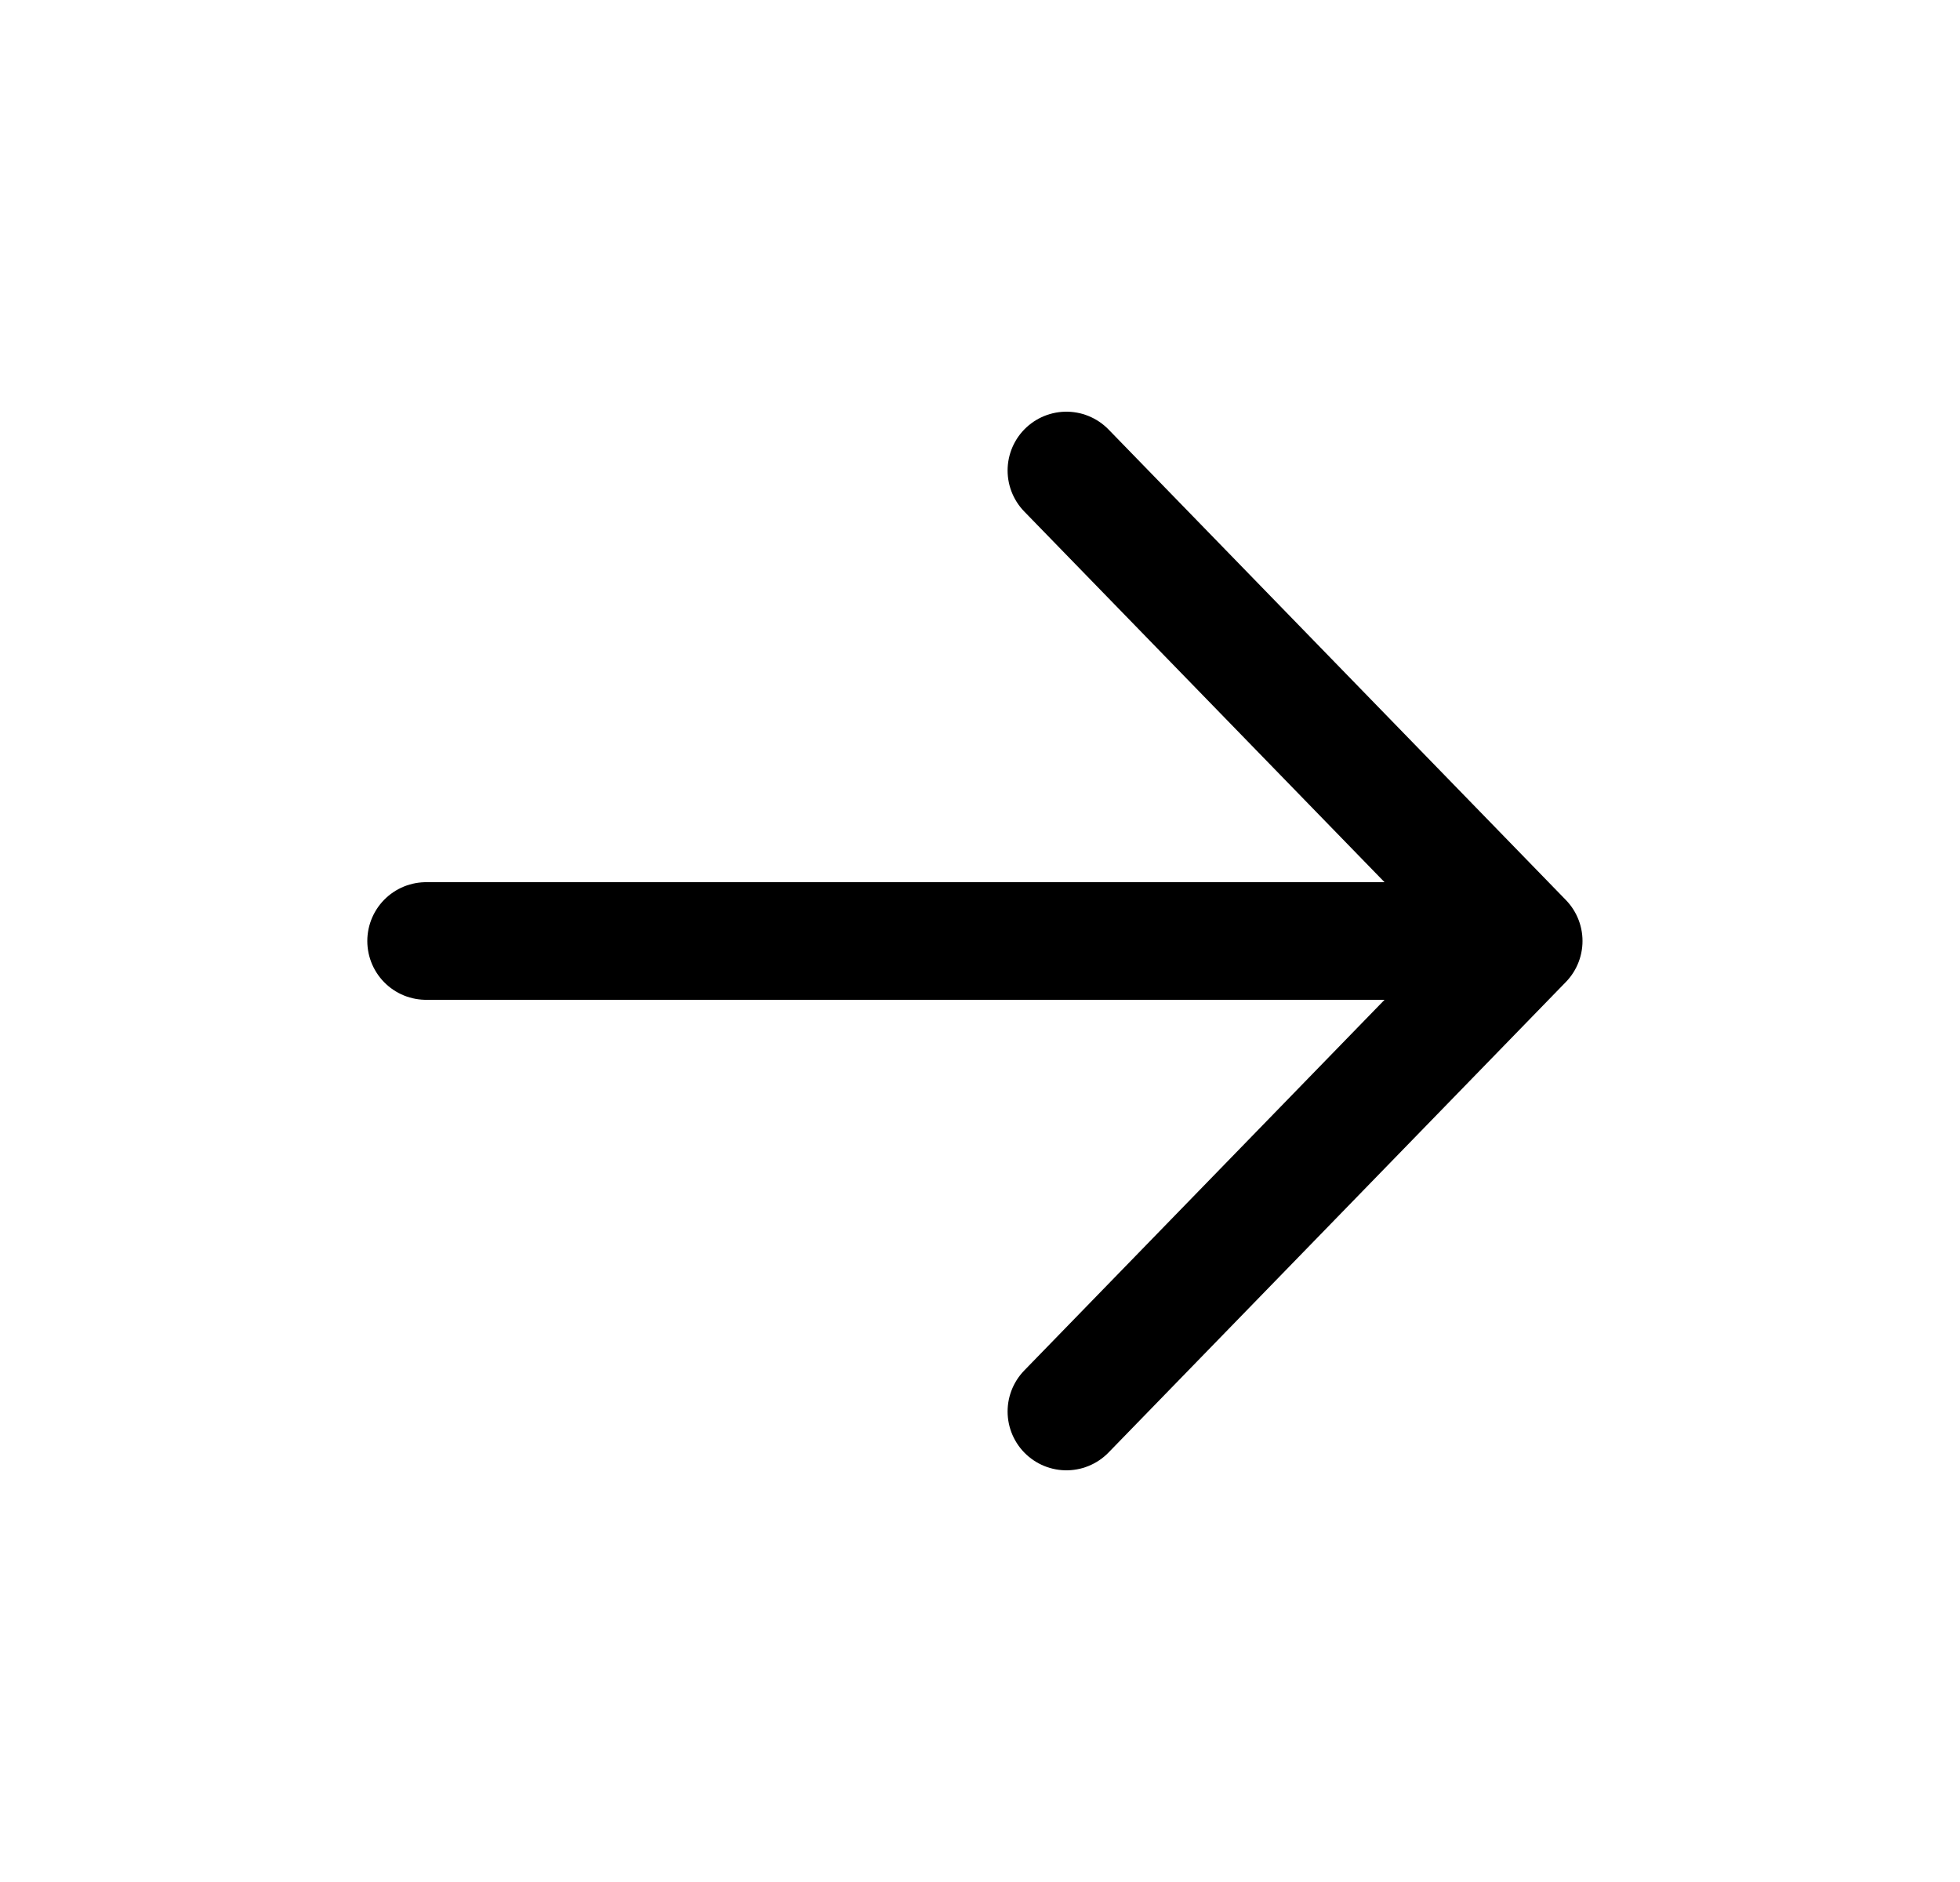
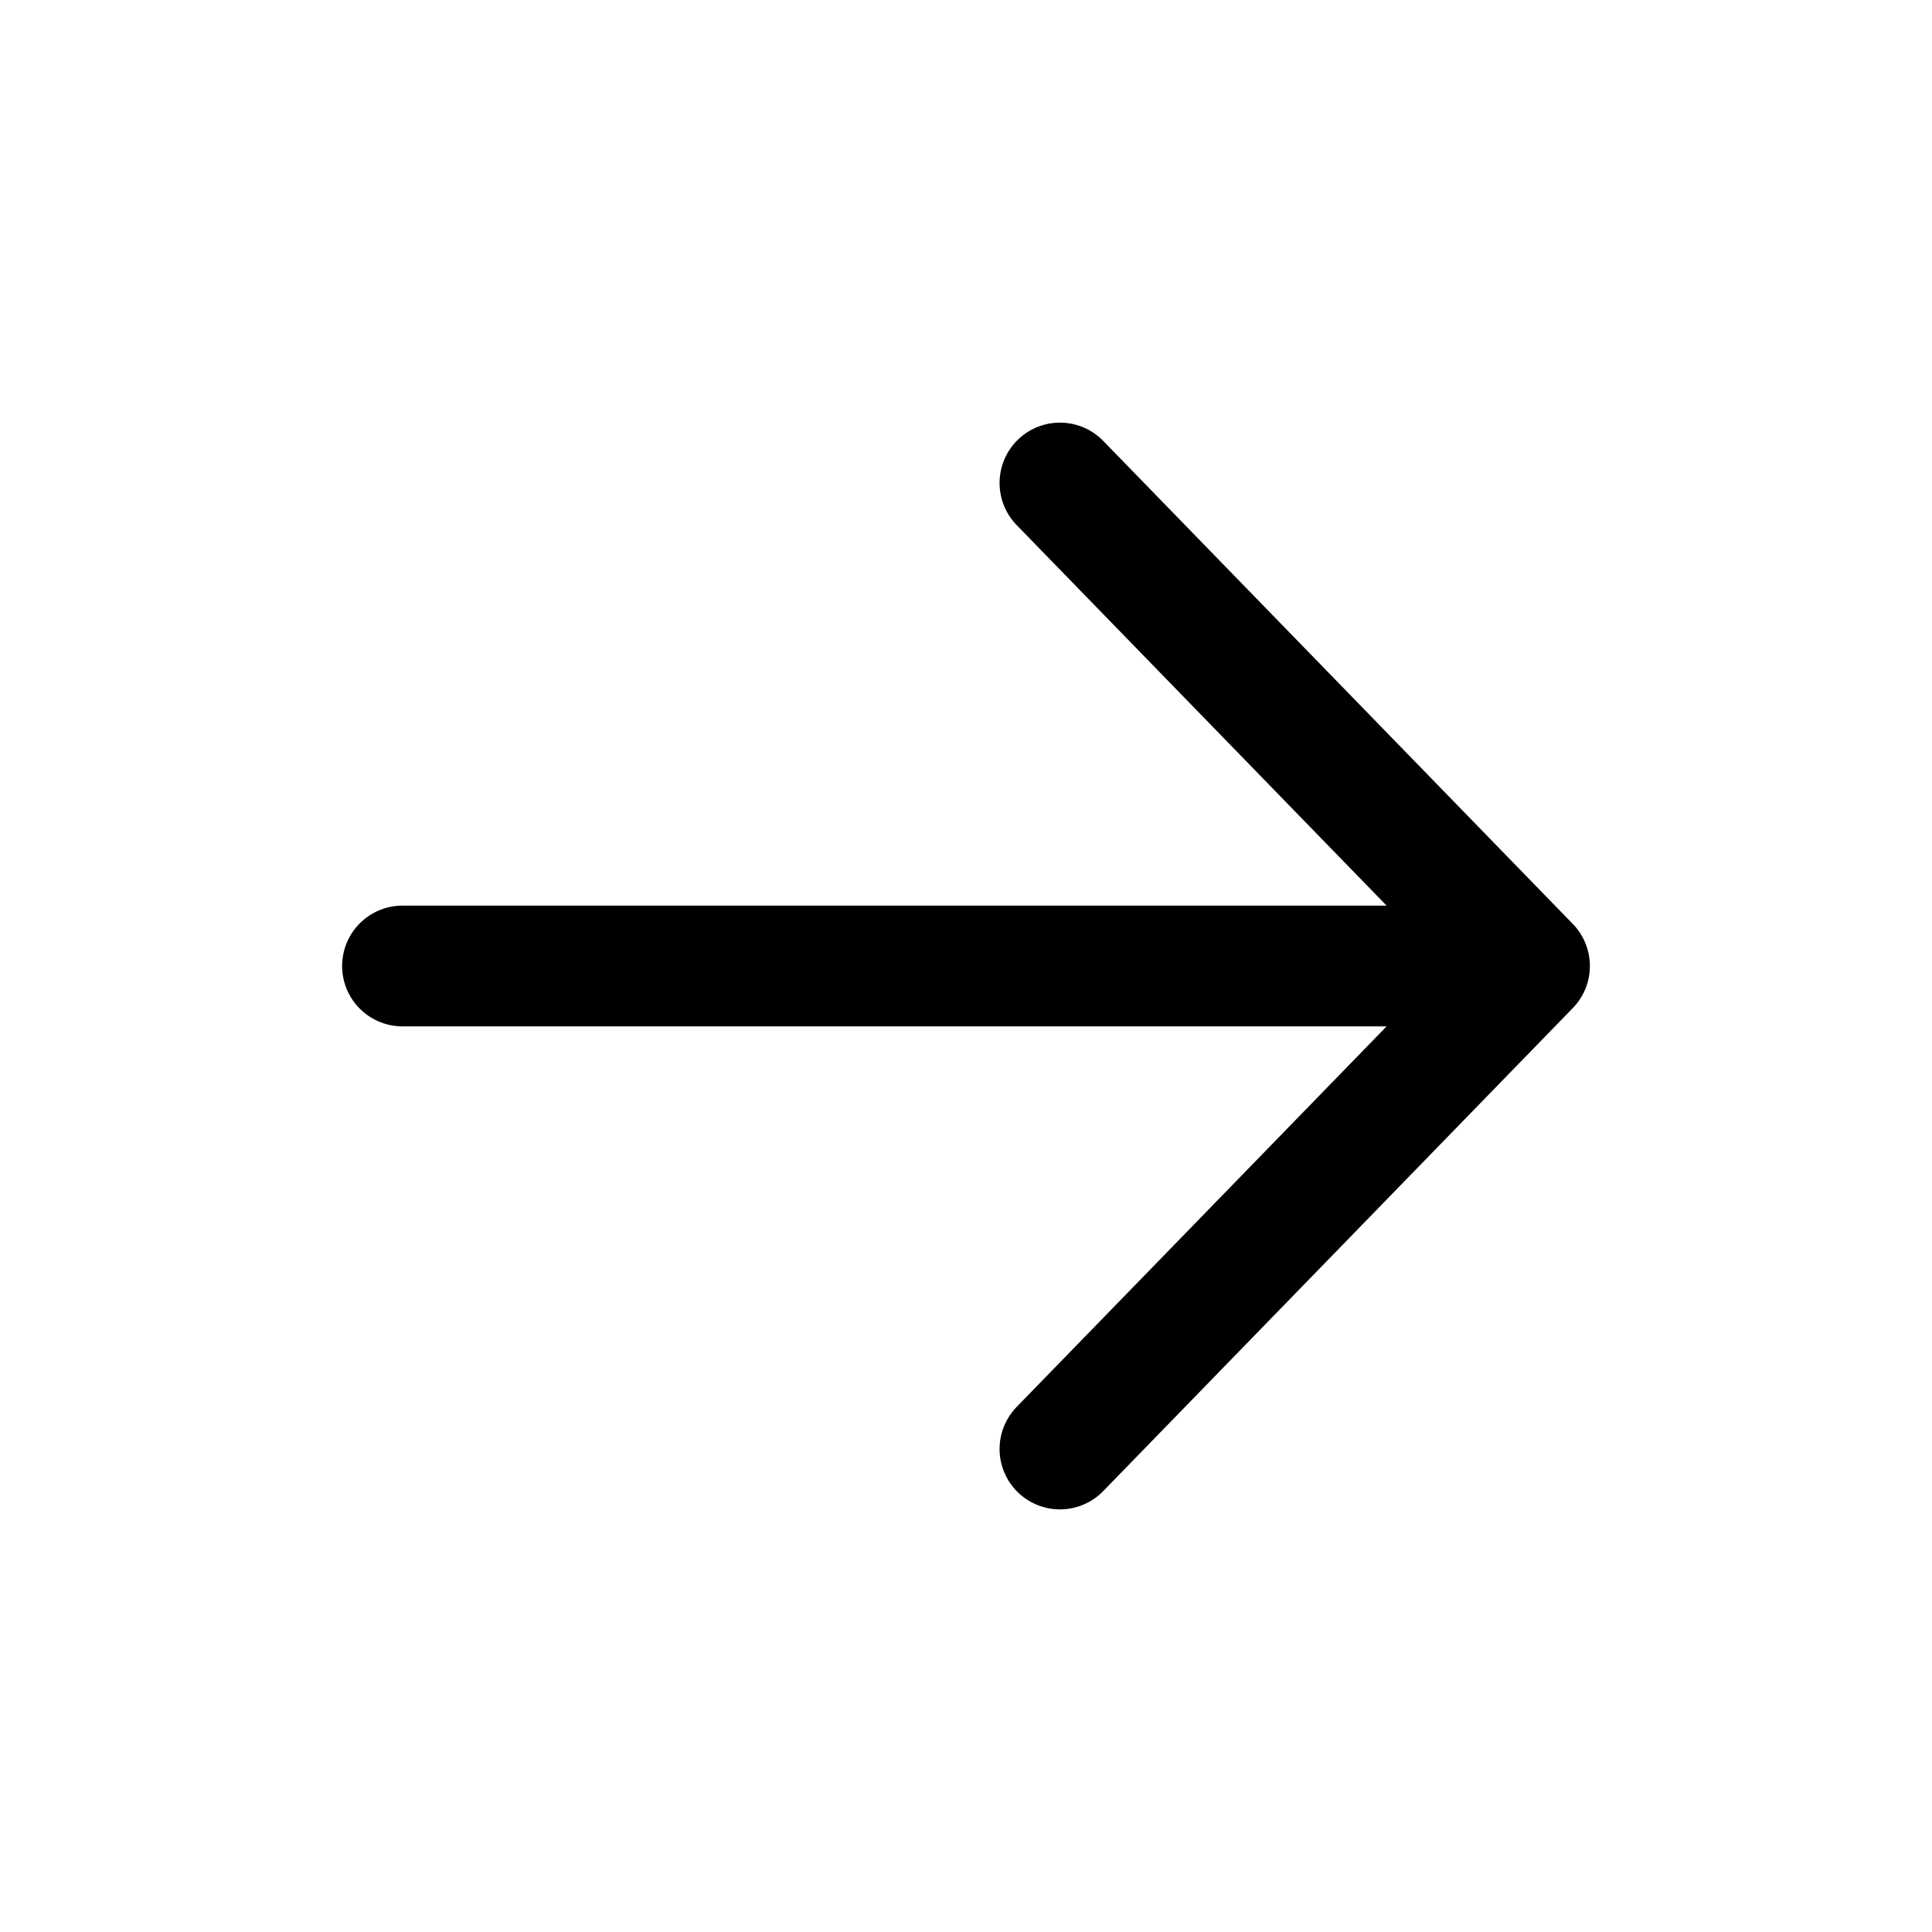
- <svg viewBox="0 0 25 24" fill="currentColor">
-   <path strokeWidth="1.5" strokeLinecap="round" strokeLinejoin="round" d="M13.602 6L19.435 12M19.435 12L13.602 18M19.435 12L5.435 12" fill="none" stroke="currentColor" stroke-width="1.5" stroke-linecap="round" stroke-linejoin="round" />
+ <svg xmlns="http://www.w3.org/2000/svg" width="24" height="24" viewBox="0 0 24 24" fill="currentColor">
+   <path d="M13.167 6L19 12M19 12L13.167 18M19 12L5 12" fill="none" stroke="currentColor" stroke-width="1.5" stroke-linecap="round" stroke-linejoin="round" />
</svg>
